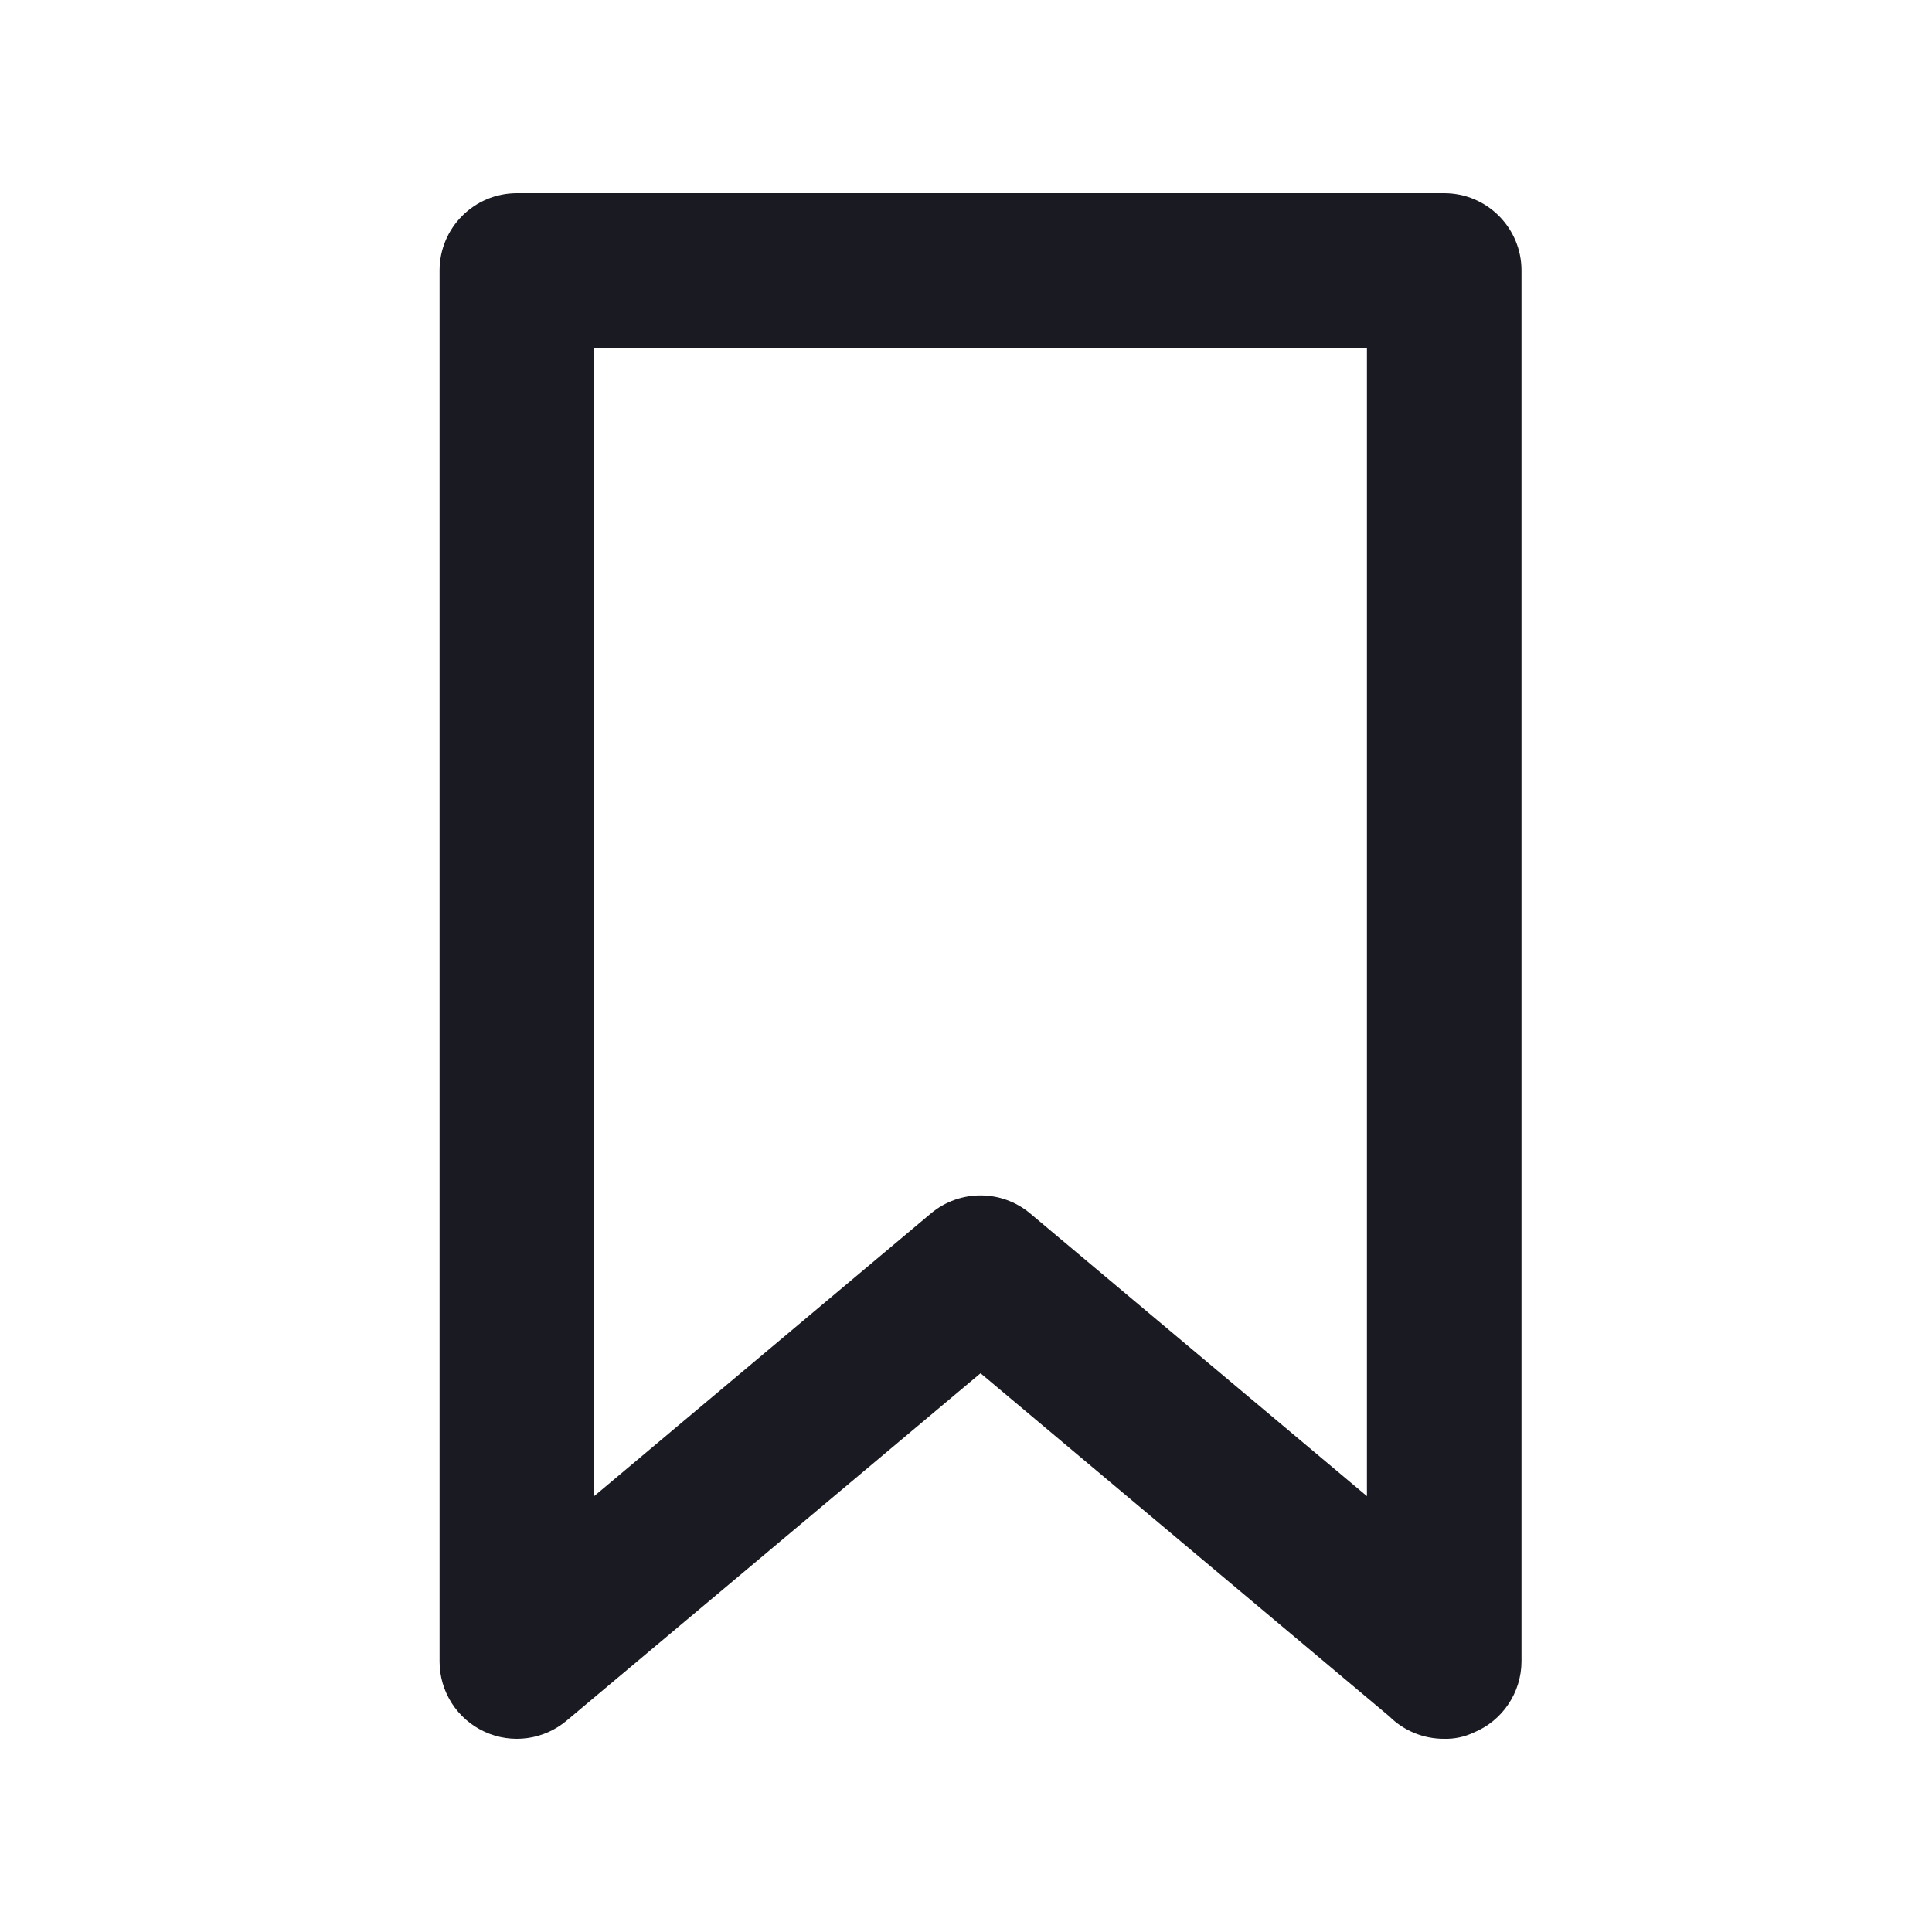
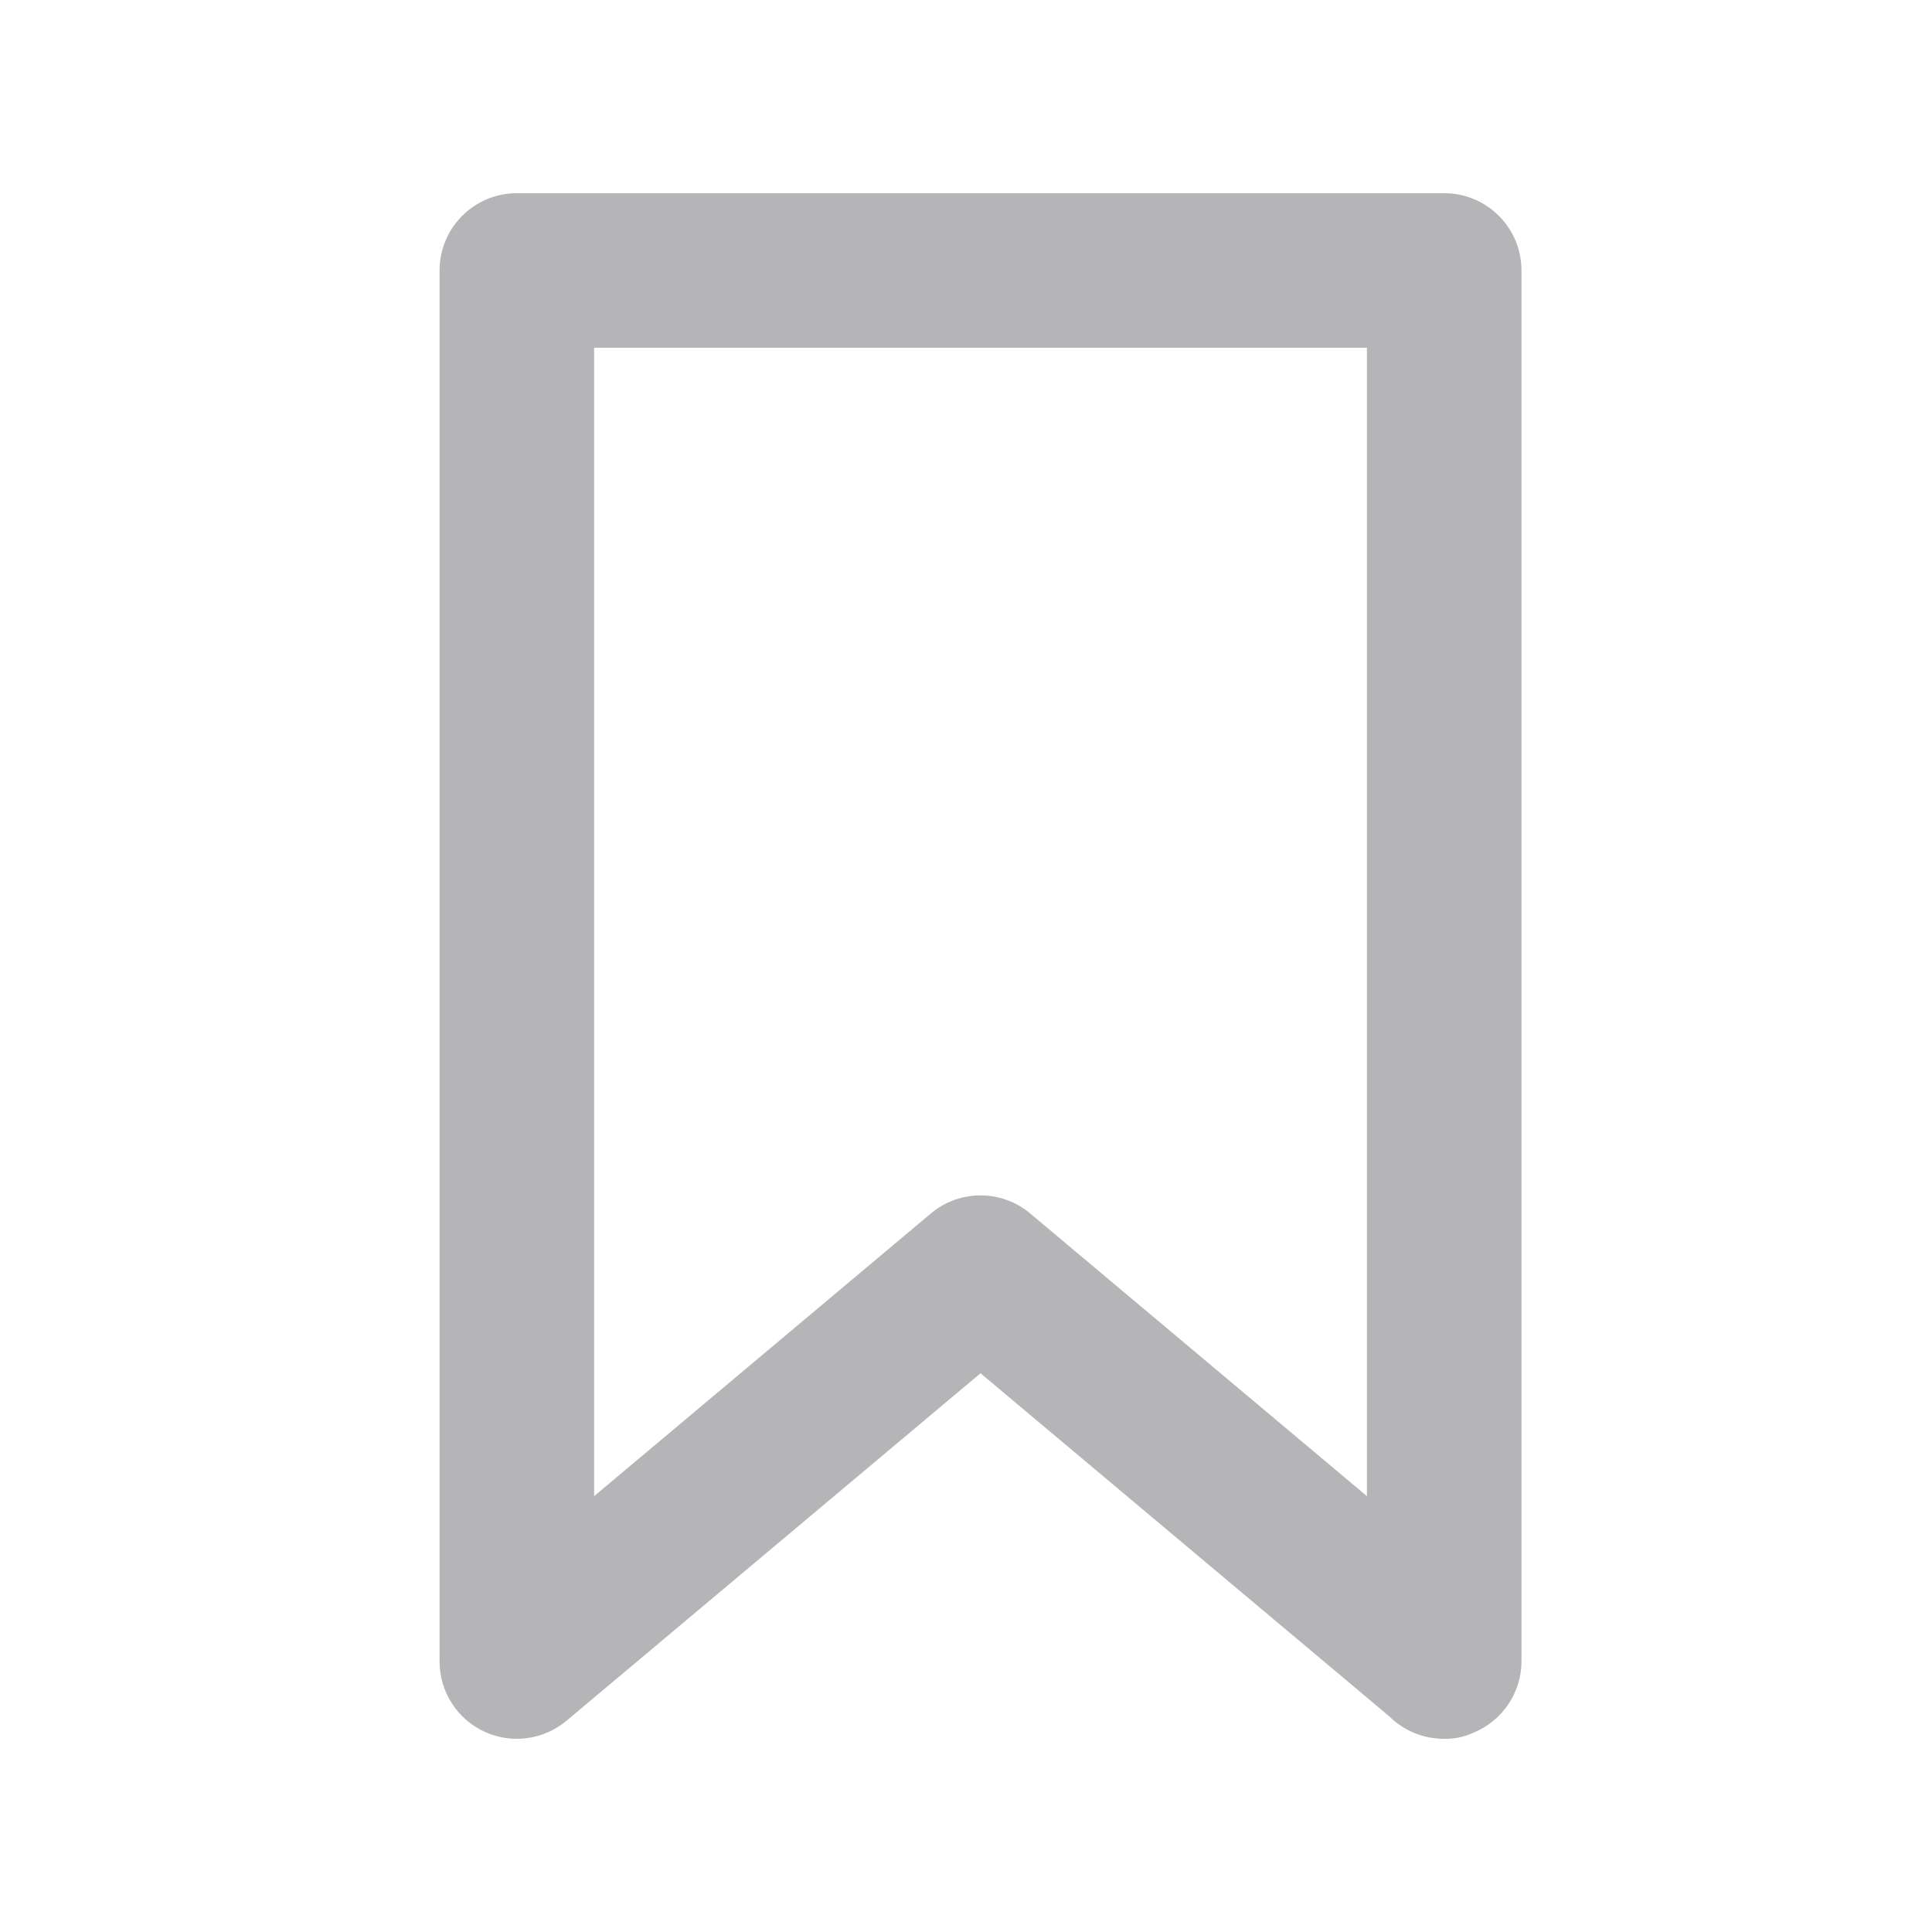
<svg xmlns="http://www.w3.org/2000/svg" width="25" height="25" fill="none">
-   <path fill="#1A1B22" d="M18.688 2.5h-12a1 1 0 0 0-1 1v18a1 1 0 0 0 1.65.76l5.35-4.49 5.29 4.44a1 1 0 0 0 .71.29.84.84 0 0 0 .38-.08 1 1 0 0 0 .62-.92v-18a1 1 0 0 0-1-1Zm-1 16.86-4.36-3.66a1 1 0 0 0-1.28 0l-4.36 3.66V4.5h10v14.86Z" />
+   <path fill="#B5B5B7" d="M18.688 2.5h-12a1 1 0 0 0-1 1v18a1 1 0 0 0 1.65.76l5.35-4.49 5.29 4.44a1 1 0 0 0 .71.29.84.84 0 0 0 .38-.08 1 1 0 0 0 .62-.92v-18a1 1 0 0 0-1-1Zm-1 16.86-4.36-3.66a1 1 0 0 0-1.28 0l-4.36 3.66V4.5h10v14.86Z" />
</svg>
